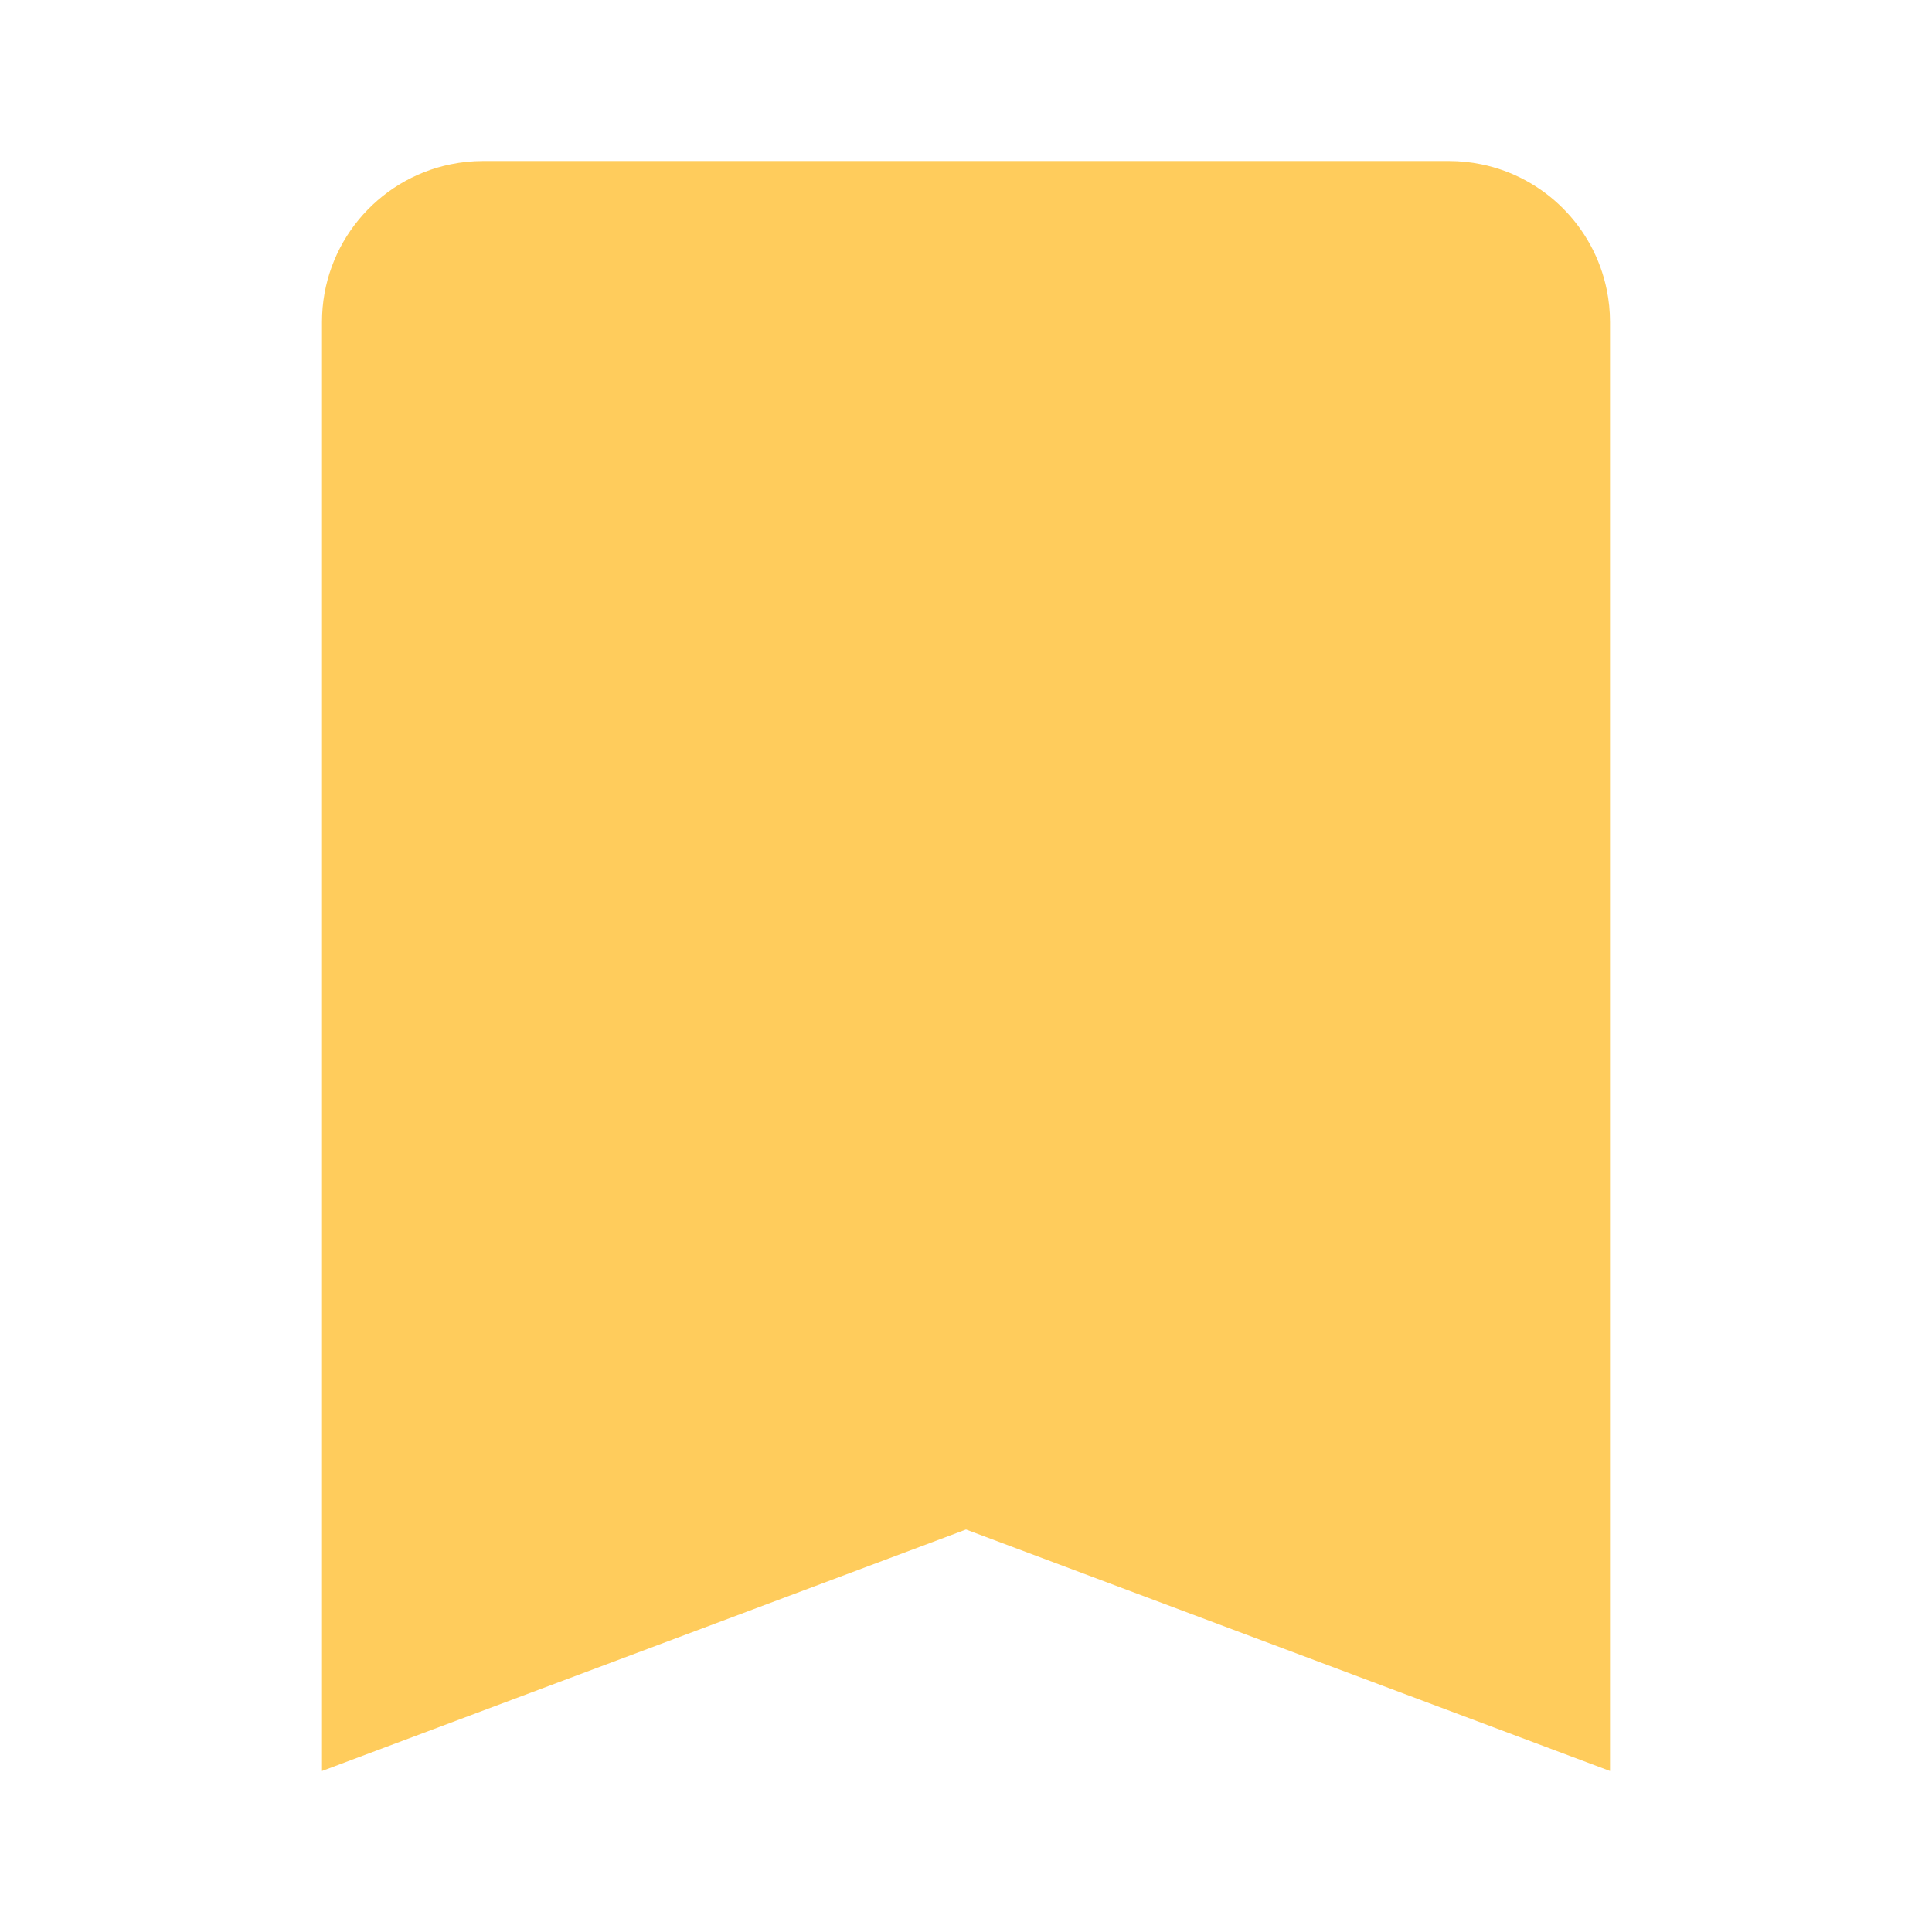
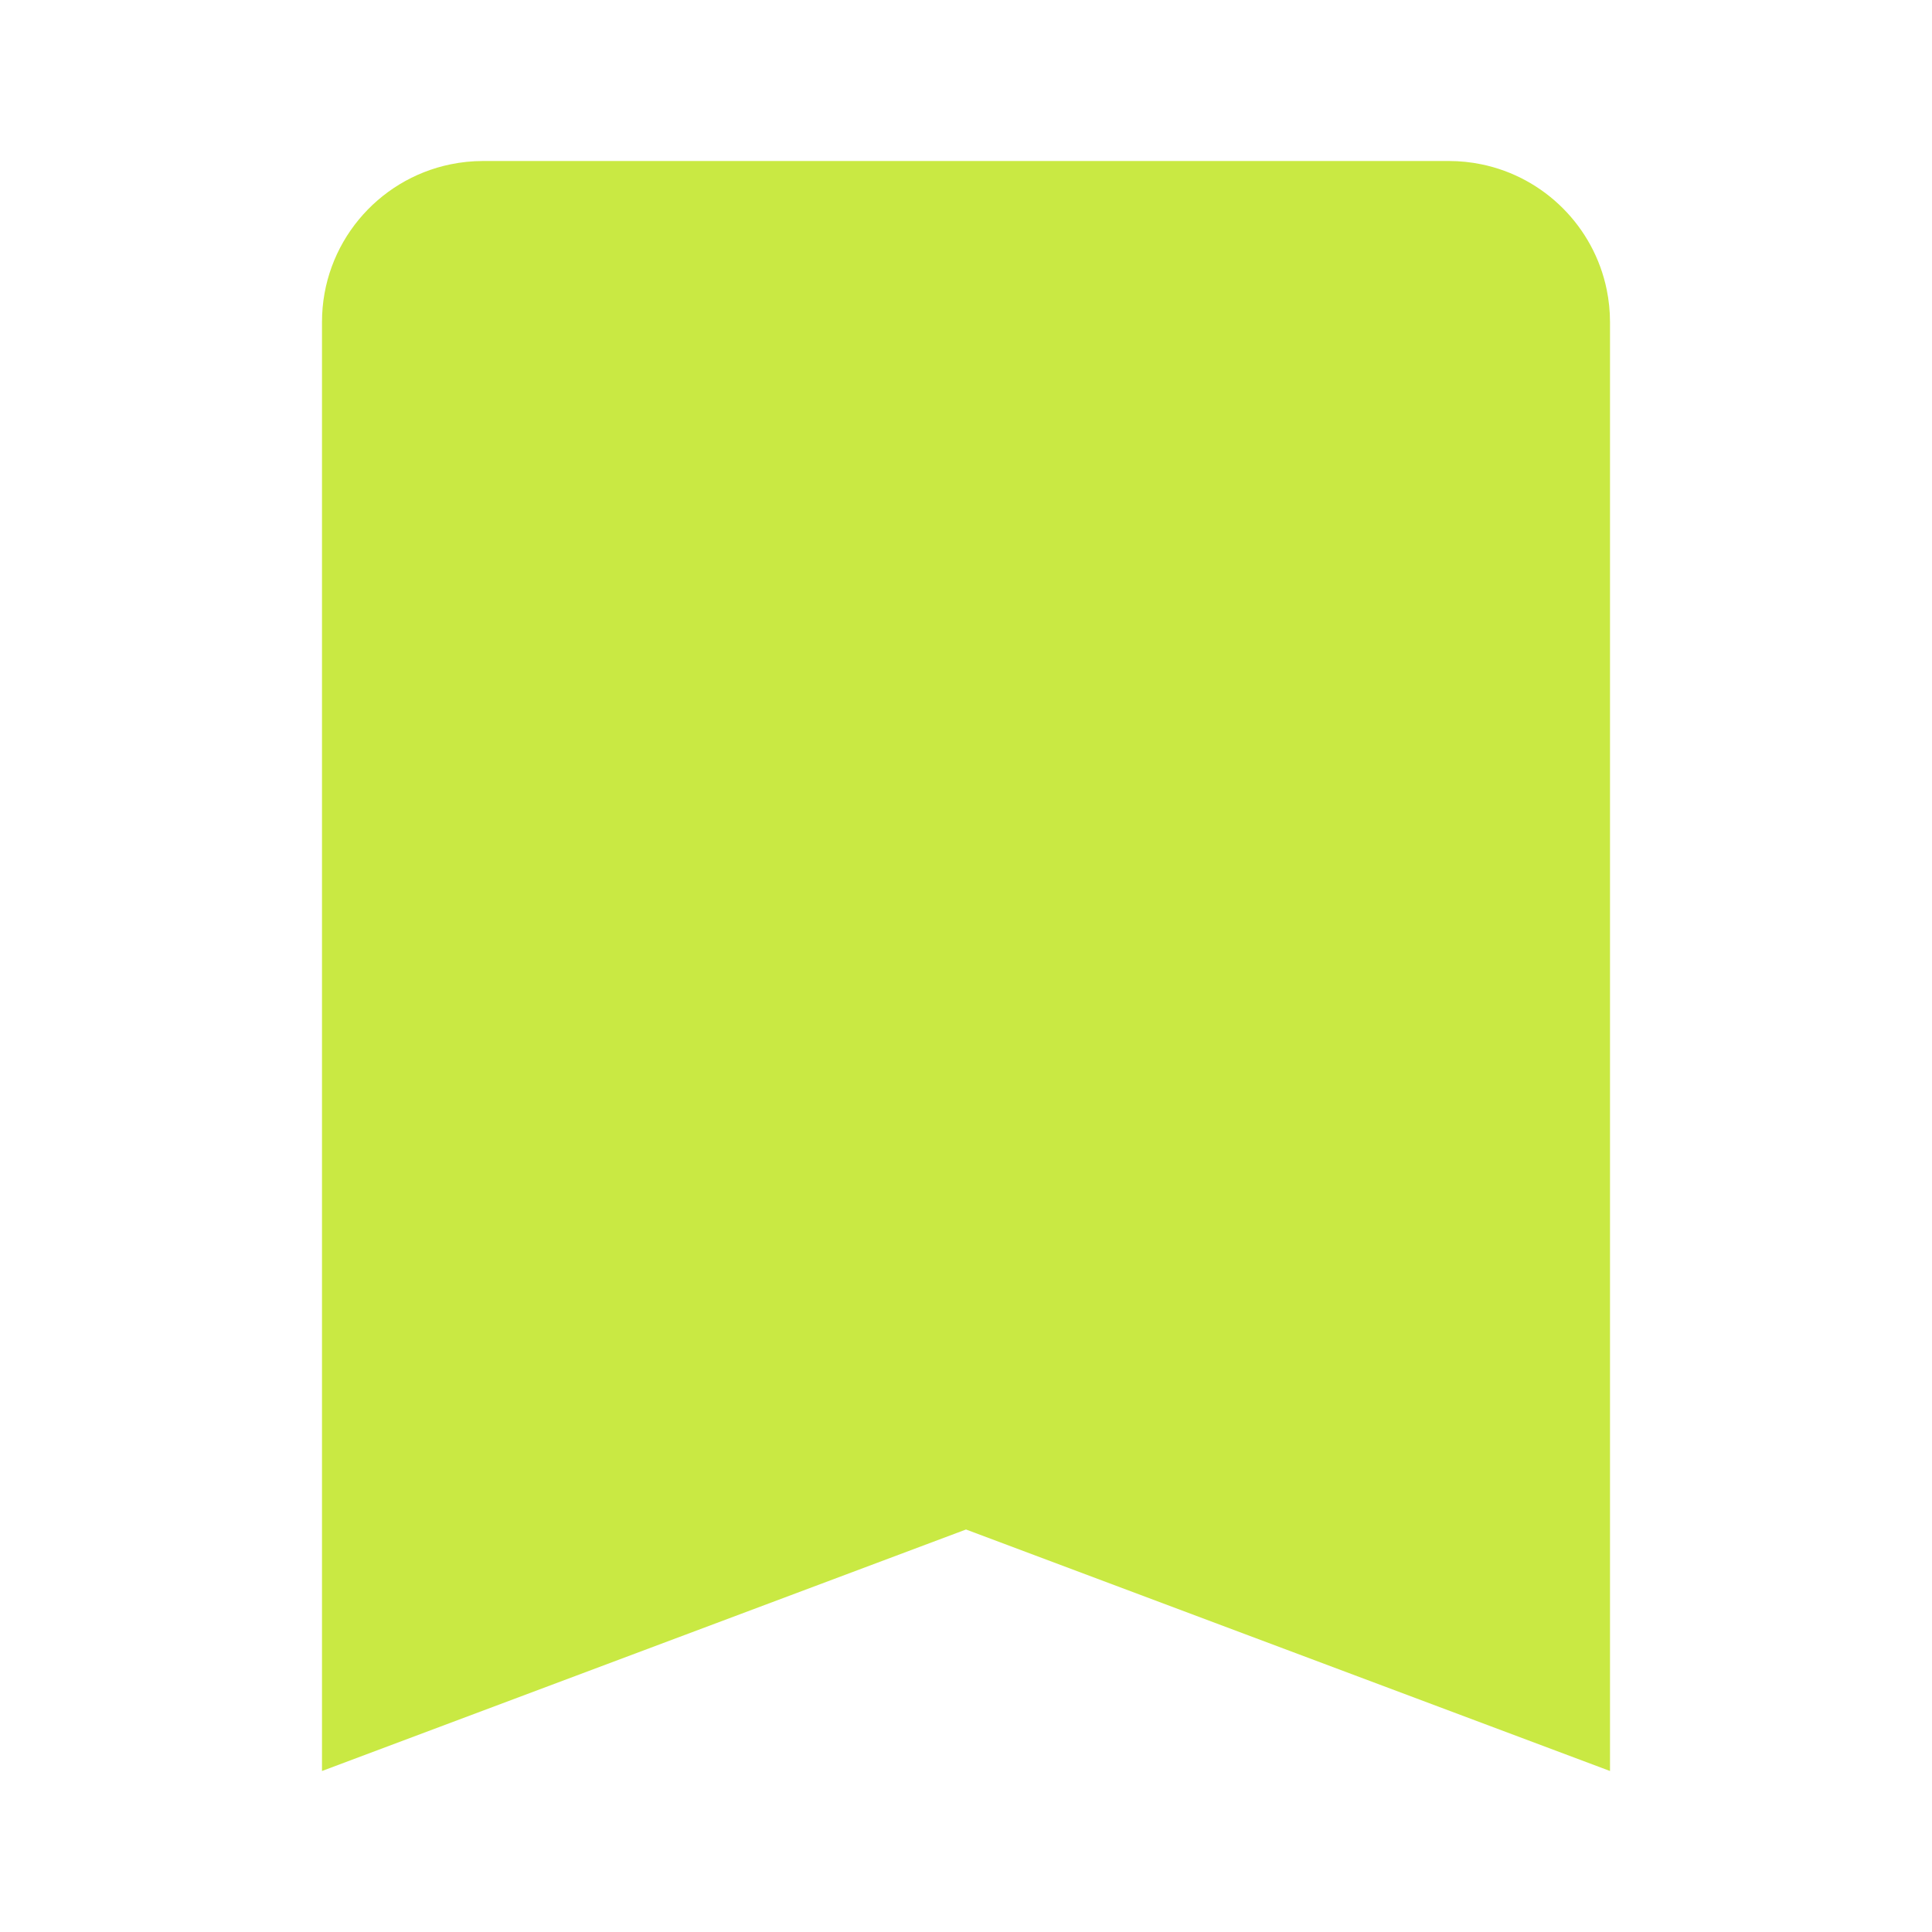
<svg xmlns="http://www.w3.org/2000/svg" width="512pt" height="512pt" viewBox="0 0 512 512" version="1.1">
  <g id="surface2281465">
-     <path style=" stroke:none;fill-rule:nonzero;fill:rgb(100%,80%,36.078%);fill-opacity:1;" d="M 128 42.668 C 125.055 42.668 122.195 42.973 119.418 43.543 C 99.969 47.52 85.332 64.707 85.332 85.332 L 85.332 469.332 L 256 405.332 L 426.668 469.332 L 426.668 85.332 C 426.668 82.398 426.363 79.52 425.793 76.75 C 422.383 60.082 409.254 46.949 392.582 43.543 C 389.805 42.973 386.945 42.668 384 42.668 Z M 128 42.668 " />
+     <path style=" stroke:none;fill-rule:nonzero;fill:#c9e943;fill-opacity:1;" d="M 128 42.668 C 125.055 42.668 122.195 42.973 119.418 43.543 C 99.969 47.52 85.332 64.707 85.332 85.332 L 85.332 469.332 L 256 405.332 L 426.668 469.332 L 426.668 85.332 C 426.668 82.398 426.363 79.52 425.793 76.75 C 422.383 60.082 409.254 46.949 392.582 43.543 C 389.805 42.973 386.945 42.668 384 42.668 Z M 128 42.668 " />
  </g>
</svg>
